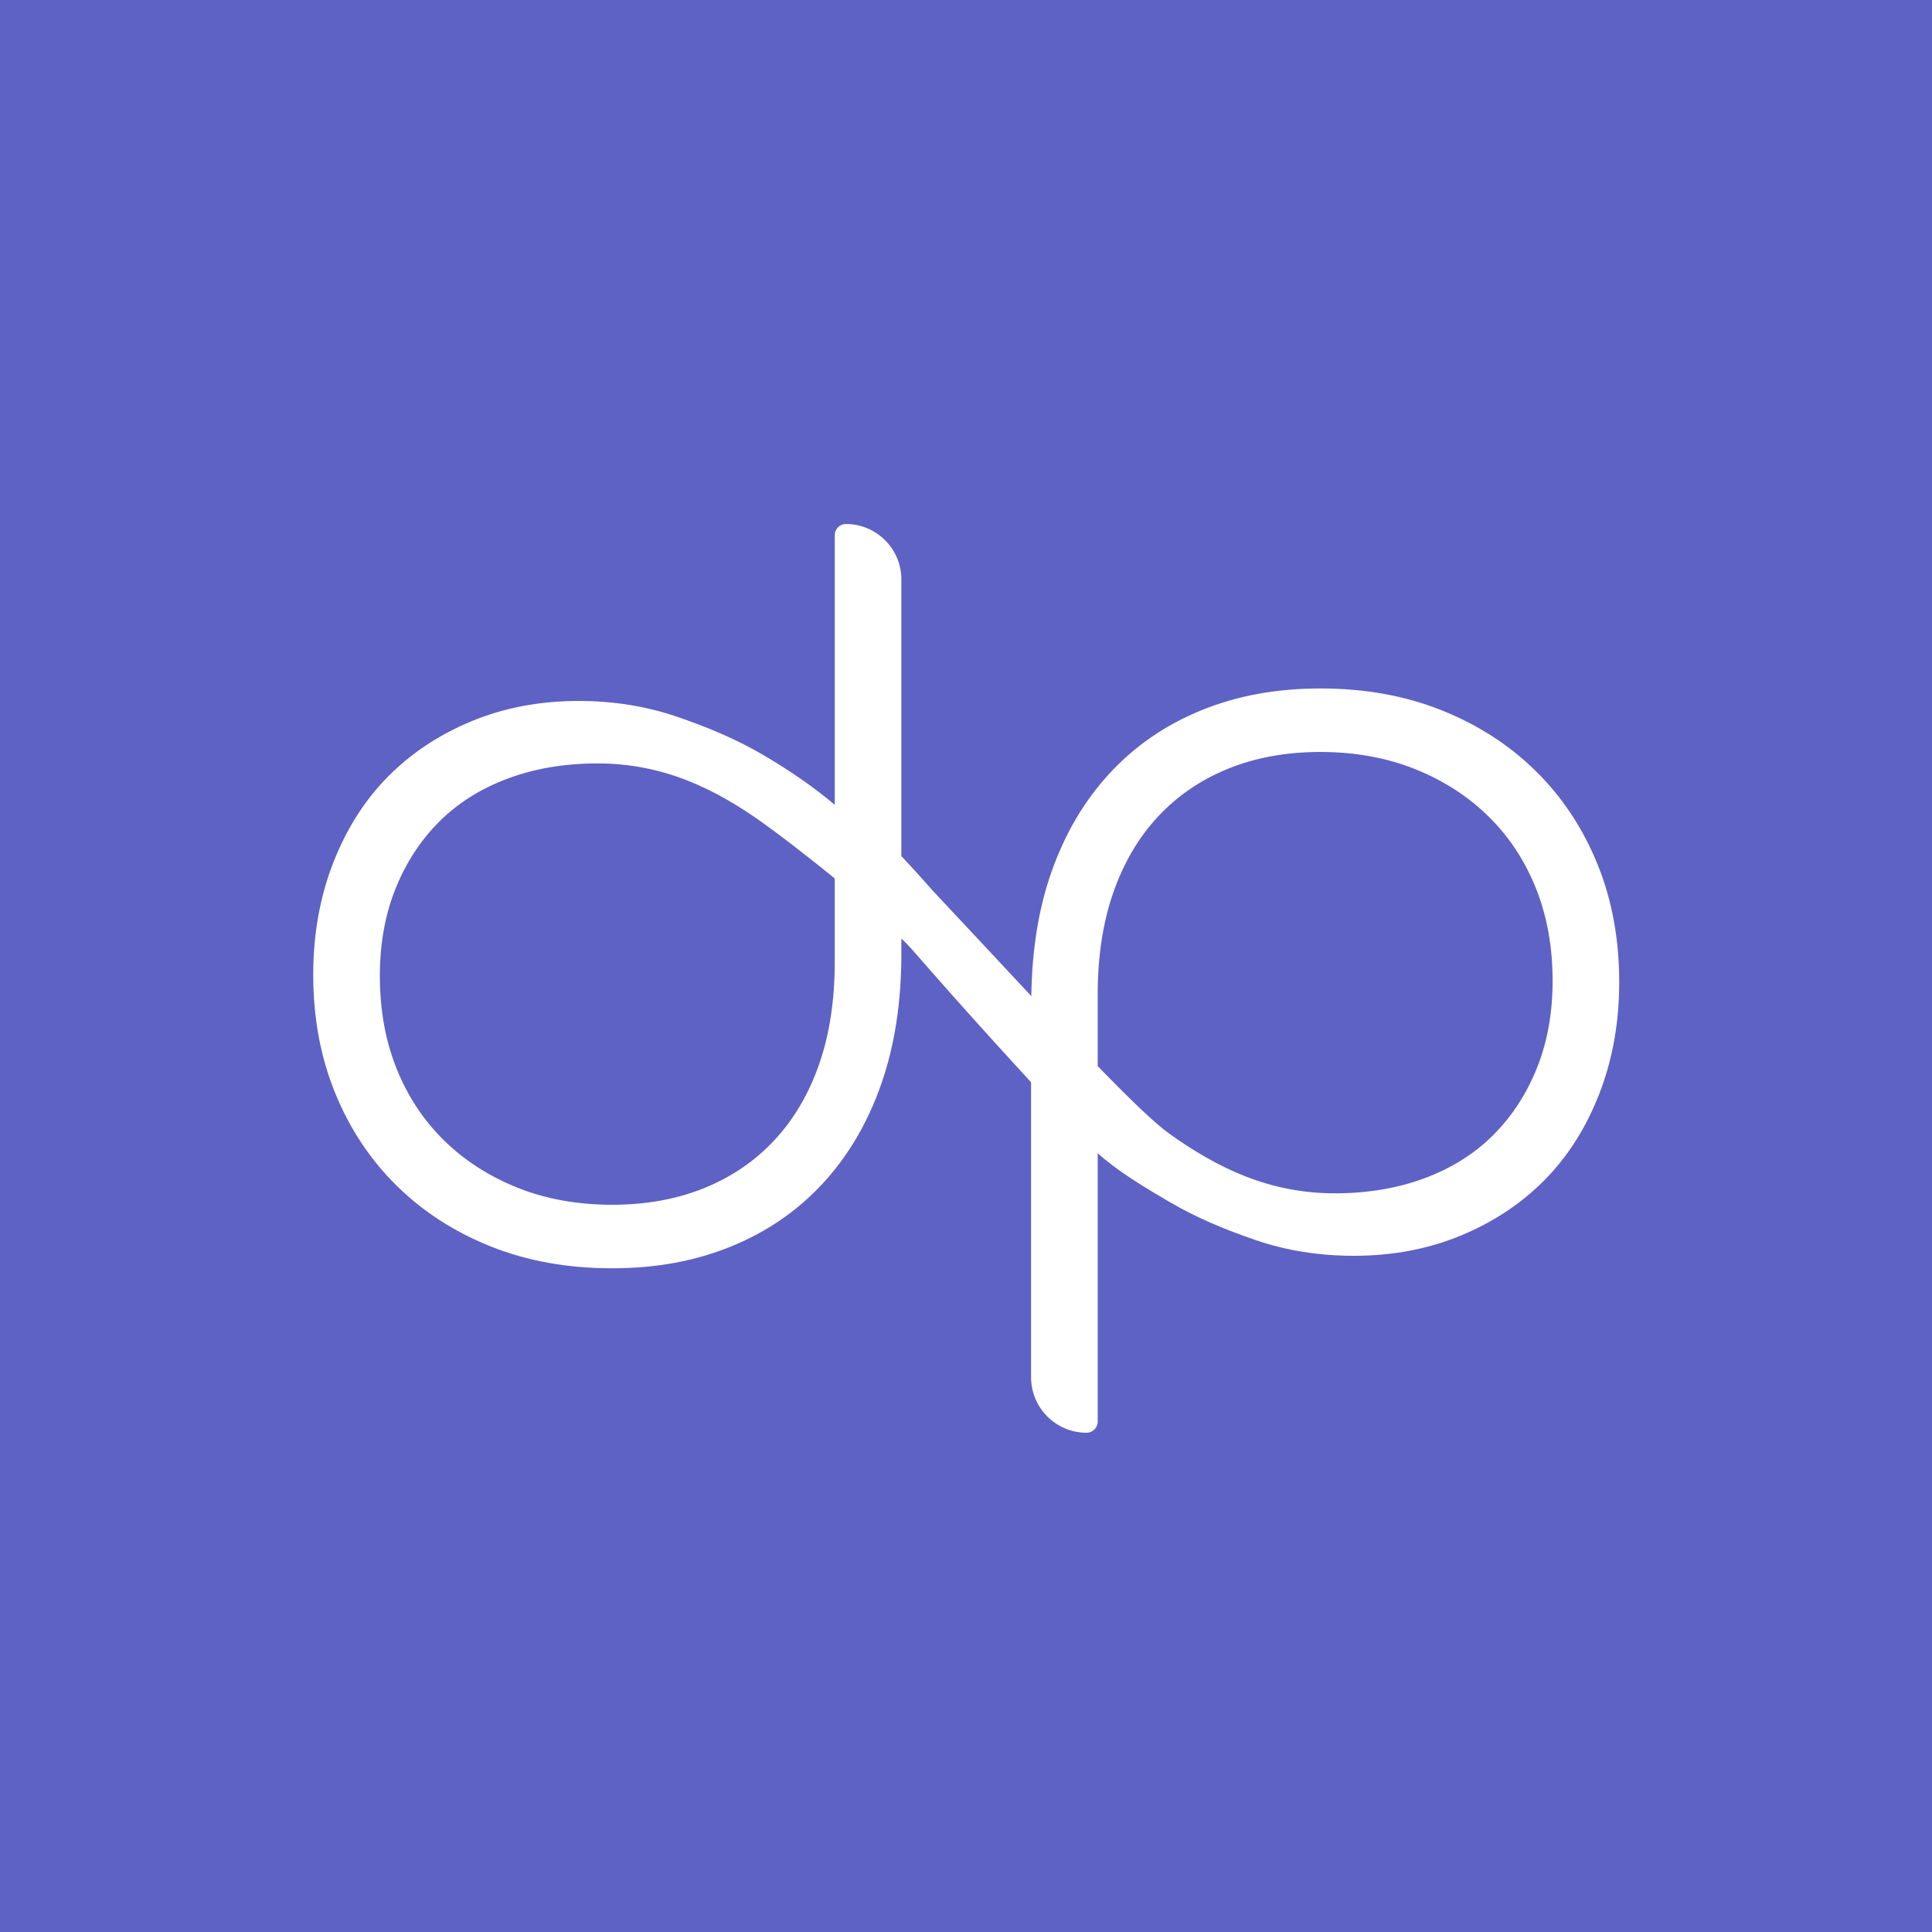
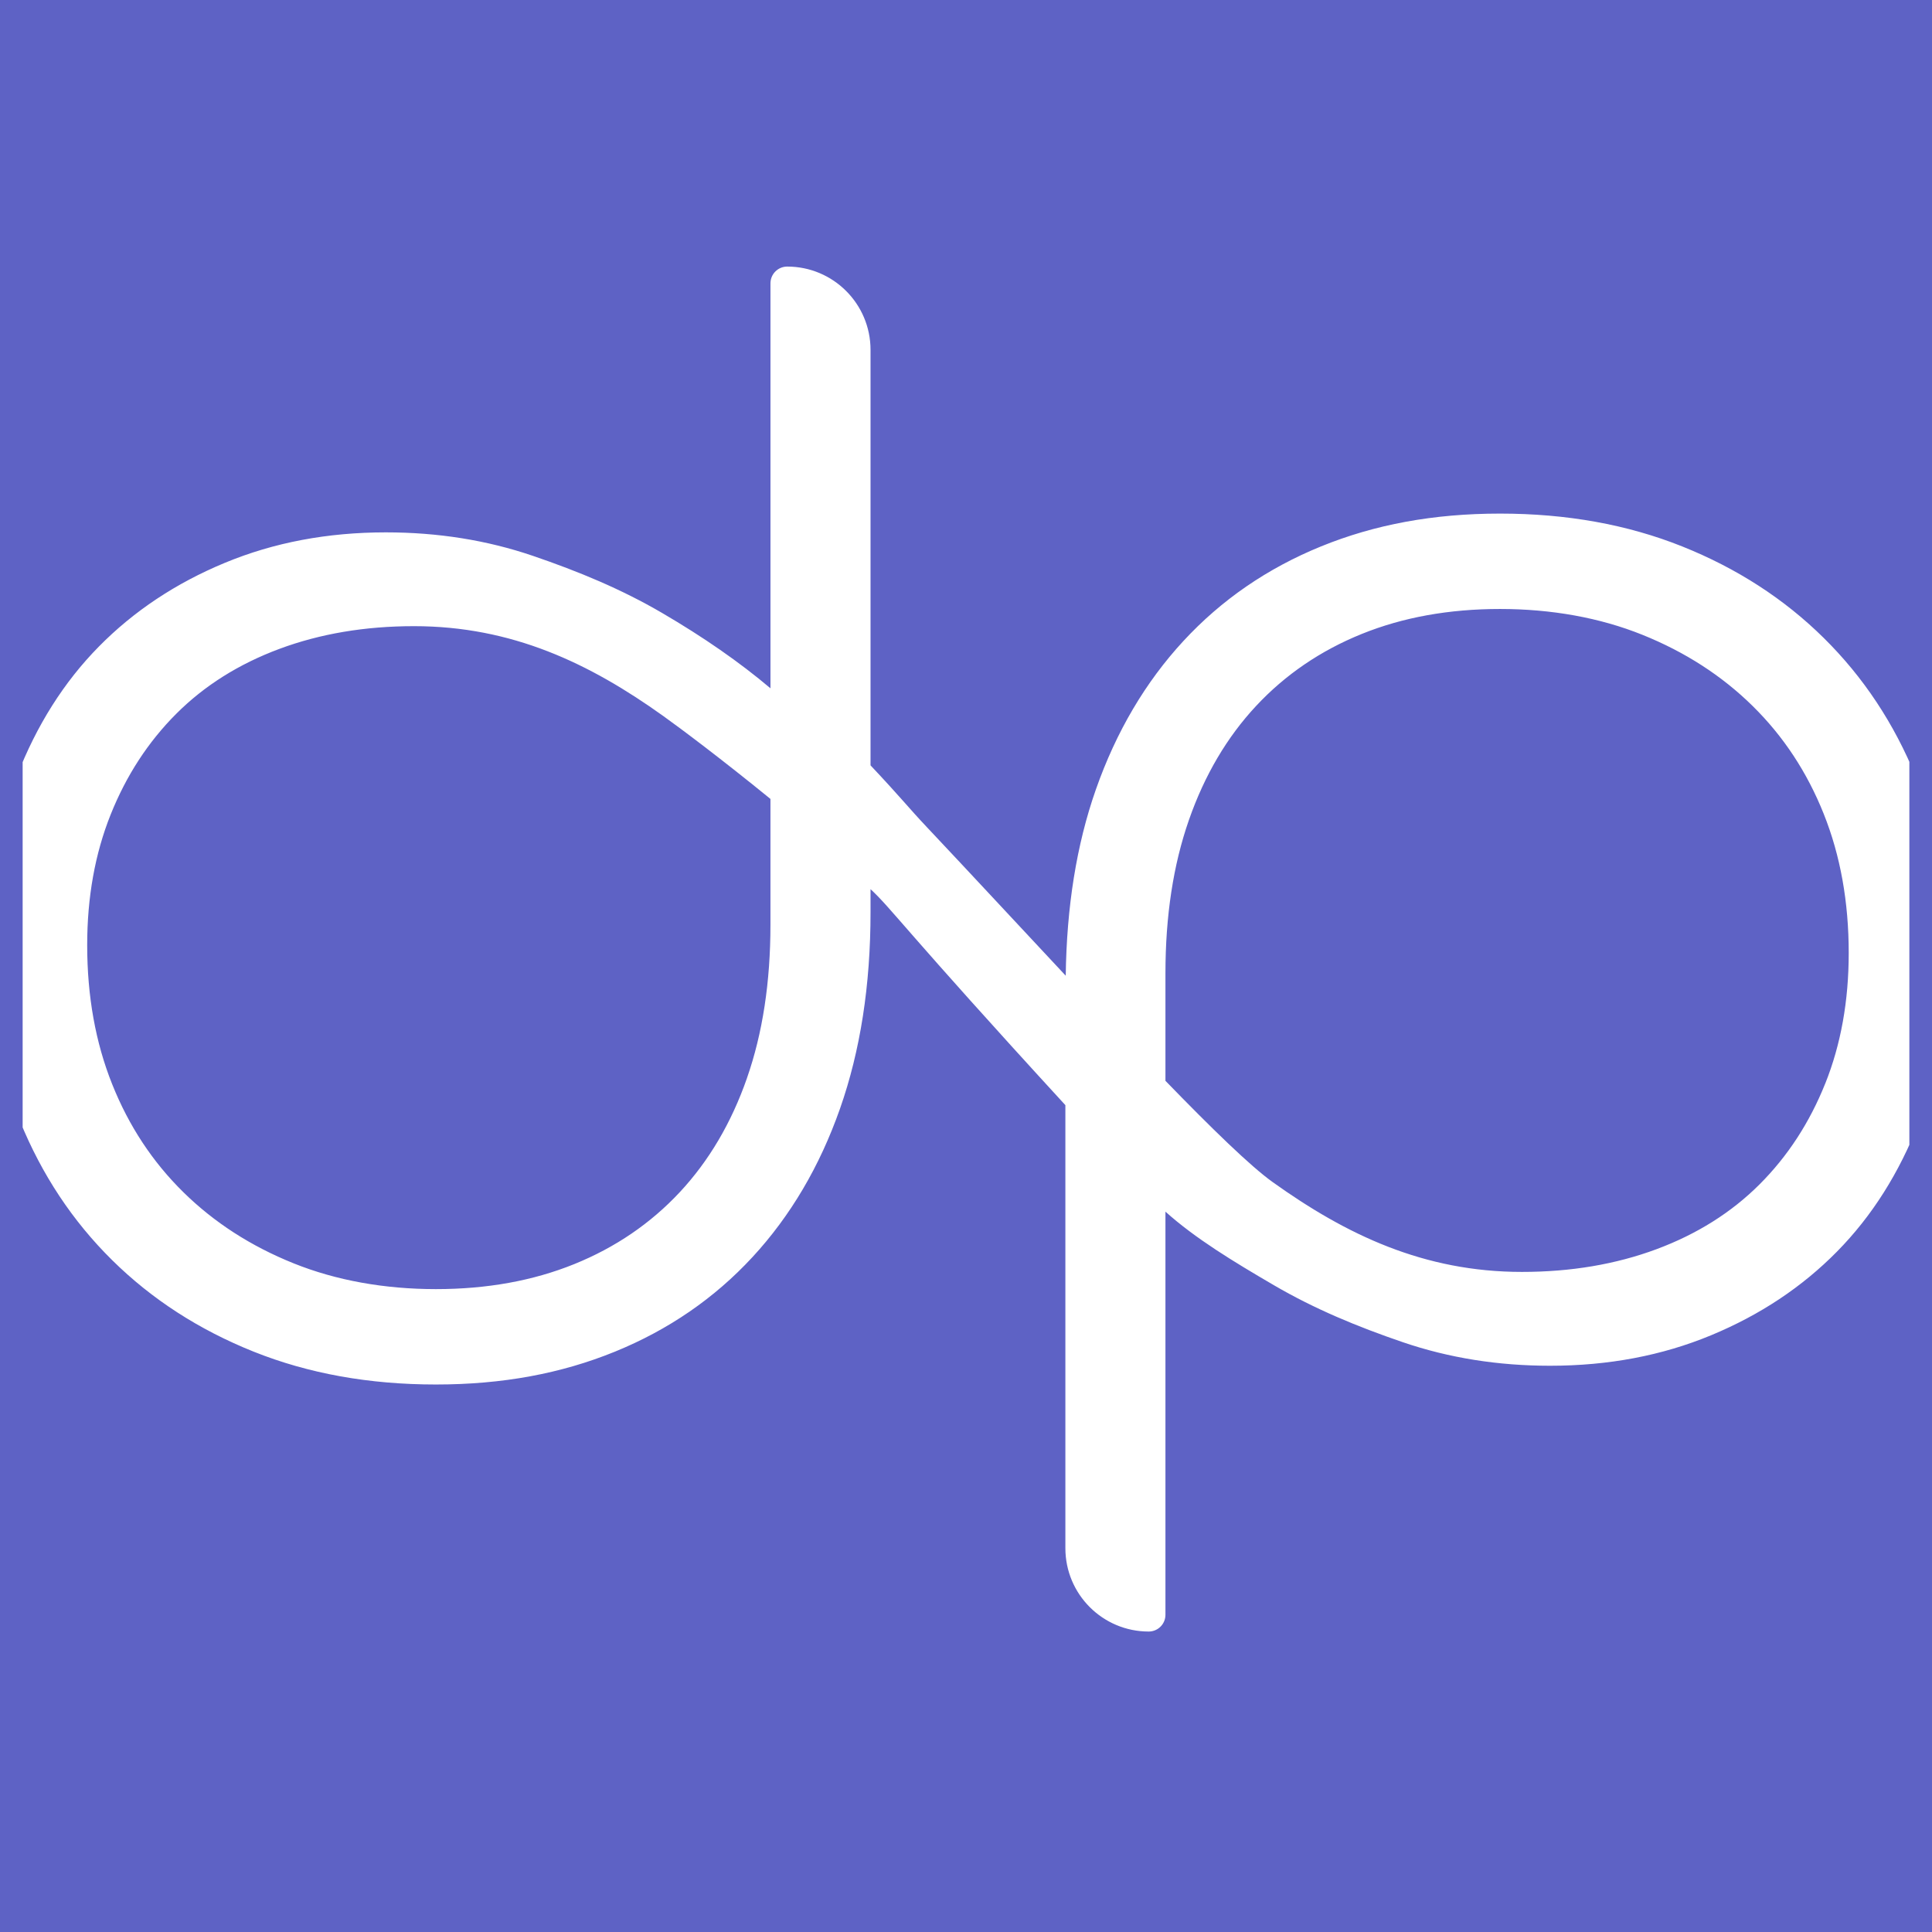
<svg xmlns="http://www.w3.org/2000/svg" viewBox="0 0 512 512" role="img" aria-label="Dupply">
  <rect width="512" height="512" fill="#5E62C5" />
-   <g transform="translate(256 256) scale(0.285) translate(-873 -890)">
+   <svg x="6" y="6" width="500" height="500" viewBox="288 536 1168 752" preserveAspectRatio="xMidYMid meet">
    <path fill="#FFFFFF" d="M1460.07,795.03c-13.55-33.24-32.58-61.95-57.11-86.15-24.51-24.2-53.72-43.07-87.6-56.63-33.87-13.54-71.46-20.32-112.76-20.32s-77.59,6.78-110.83,20.32c-33.23,13.55-61.61,33.06-85.18,58.56-23.54,25.48-41.62,56.13-54.2,91.95-11.99,34.13-18.09,72.64-18.65,115.25-29-30.99-59.01-63.38-86.37-92.4-10.97-11.63-15.36-17.52-34.47-37.82v-257.2c0-28.49-23.09-51.58-51.58-51.58-5.73,0-10.37,4.64-10.37,10.37v250.71c-19.2-16.24-41.61-31.76-67.1-46.66-25.07-14.65-51.64-25.68-80.03-35.36-28.4-9.68-58.73-14.52-90.98-14.52-36.15,0-69.37,6.29-99.7,18.88-30.34,12.58-56.31,29.86-77.92,51.79-21.63,21.94-38.56,48.72-50.81,80.34-12.26,31.62-18.39,66.15-18.39,103.56,0,40.02,6.78,76.63,20.32,109.86,13.55,33.24,32.58,61.95,57.11,86.15,24.51,24.2,53.72,43.07,87.6,56.63,33.87,13.55,71.46,20.32,112.76,20.32s77.59-6.78,110.83-20.32c33.23-13.55,61.61-33.06,85.18-58.56,23.54-25.48,41.62-56.13,54.2-91.95,12.58-35.82,18.88-76.31,18.88-121.47v-14.35c13.37,12.37,21.06,25.2,120.62,133.71v274.29c0,28.49,23.09,51.58,51.58,51.58,5.73,0,10.37-4.64,10.37-10.37v-249.56c18.48,16.6,41.92,30.8,67.1,45.51,25.07,14.65,51.64,25.68,80.03,35.36,28.4,9.68,58.73,14.52,90.98,14.52,36.15,0,69.37-6.29,99.7-18.88,30.34-12.58,56.31-29.86,77.92-51.79,21.63-21.94,38.56-48.72,50.81-80.34,12.26-31.62,18.39-66.15,18.39-103.56,0-40.02-6.78-76.63-20.32-109.86ZM736.43,981.36c-9.68,27.75-23.57,51.3-41.62,70.66-18.07,19.36-39.85,34.21-65.33,44.53-25.5,10.32-54.05,15.48-85.67,15.48s-61.63-5.32-88.08-15.97c-26.47-10.65-49.21-25.32-68.24-44.04-19.04-18.71-33.73-40.97-44.04-66.79-10.33-25.8-15.49-54.52-15.49-86.15,0-29.67,4.84-56.62,14.52-80.82,9.68-24.2,23.23-45.01,40.65-62.43,17.43-17.42,38.72-30.81,63.88-40.17,25.17-9.35,52.91-14.04,83.24-14.04,60.65,0,108.65,22.92,154.39,55.66,11.11,7.95,35.93,26.55,66.3,51.29v77.92c0,35.5-4.84,67.12-14.52,94.86ZM1403.93,984.74c-9.68,24.2-23.23,45.01-40.65,62.43-17.43,17.42-38.72,30.81-63.88,40.17-25.17,9.35-52.91,14.04-83.24,14.04-60.65,0-108.65-22.92-154.39-55.66-13.66-9.78-37.59-33.04-66.3-62.64v-66.58c0-35.5,4.84-67.12,14.52-94.86,9.68-27.75,23.57-51.3,41.62-70.65,18.07-19.36,39.85-34.21,65.33-44.53,25.5-10.32,54.05-15.48,85.67-15.48s61.63,5.32,88.08,15.97c26.47,10.65,49.21,25.32,68.24,44.04,19.04,18.71,33.73,40.97,44.04,66.79,10.33,25.8,15.49,54.52,15.49,86.15,0,29.67-4.84,56.62-14.52,80.82Z" />
-   </g>
+   </svg>
</svg>
